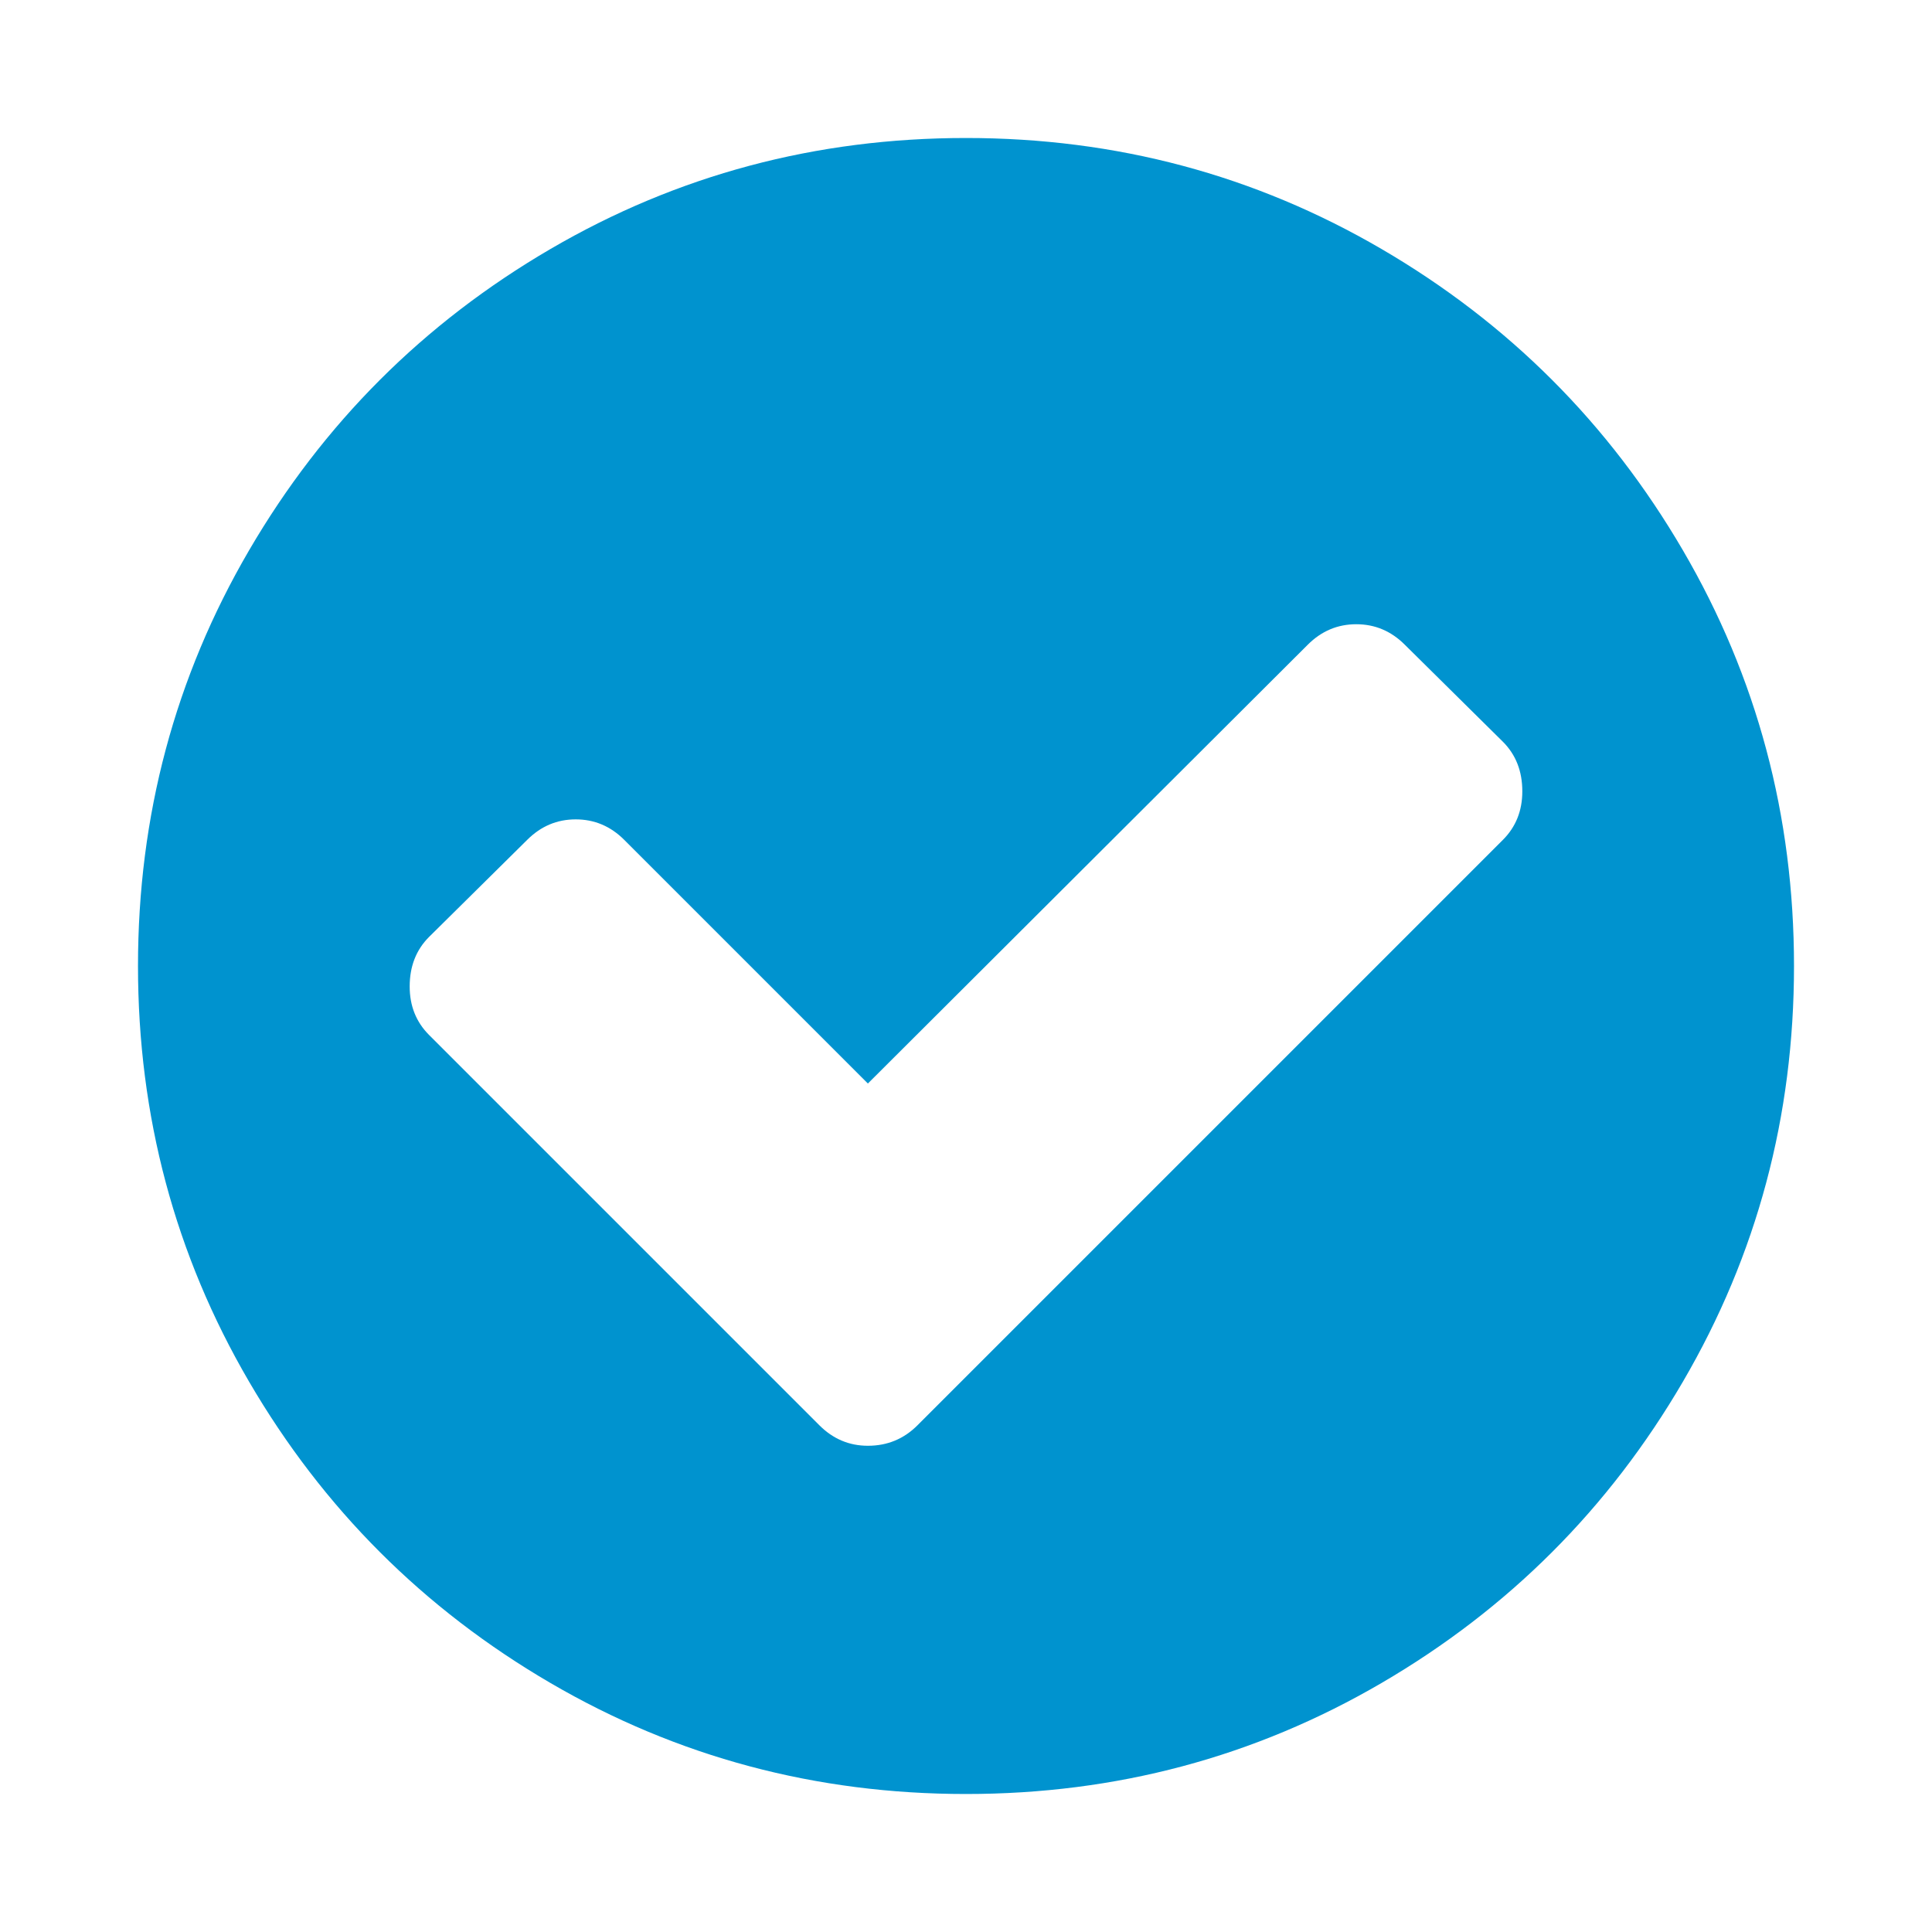
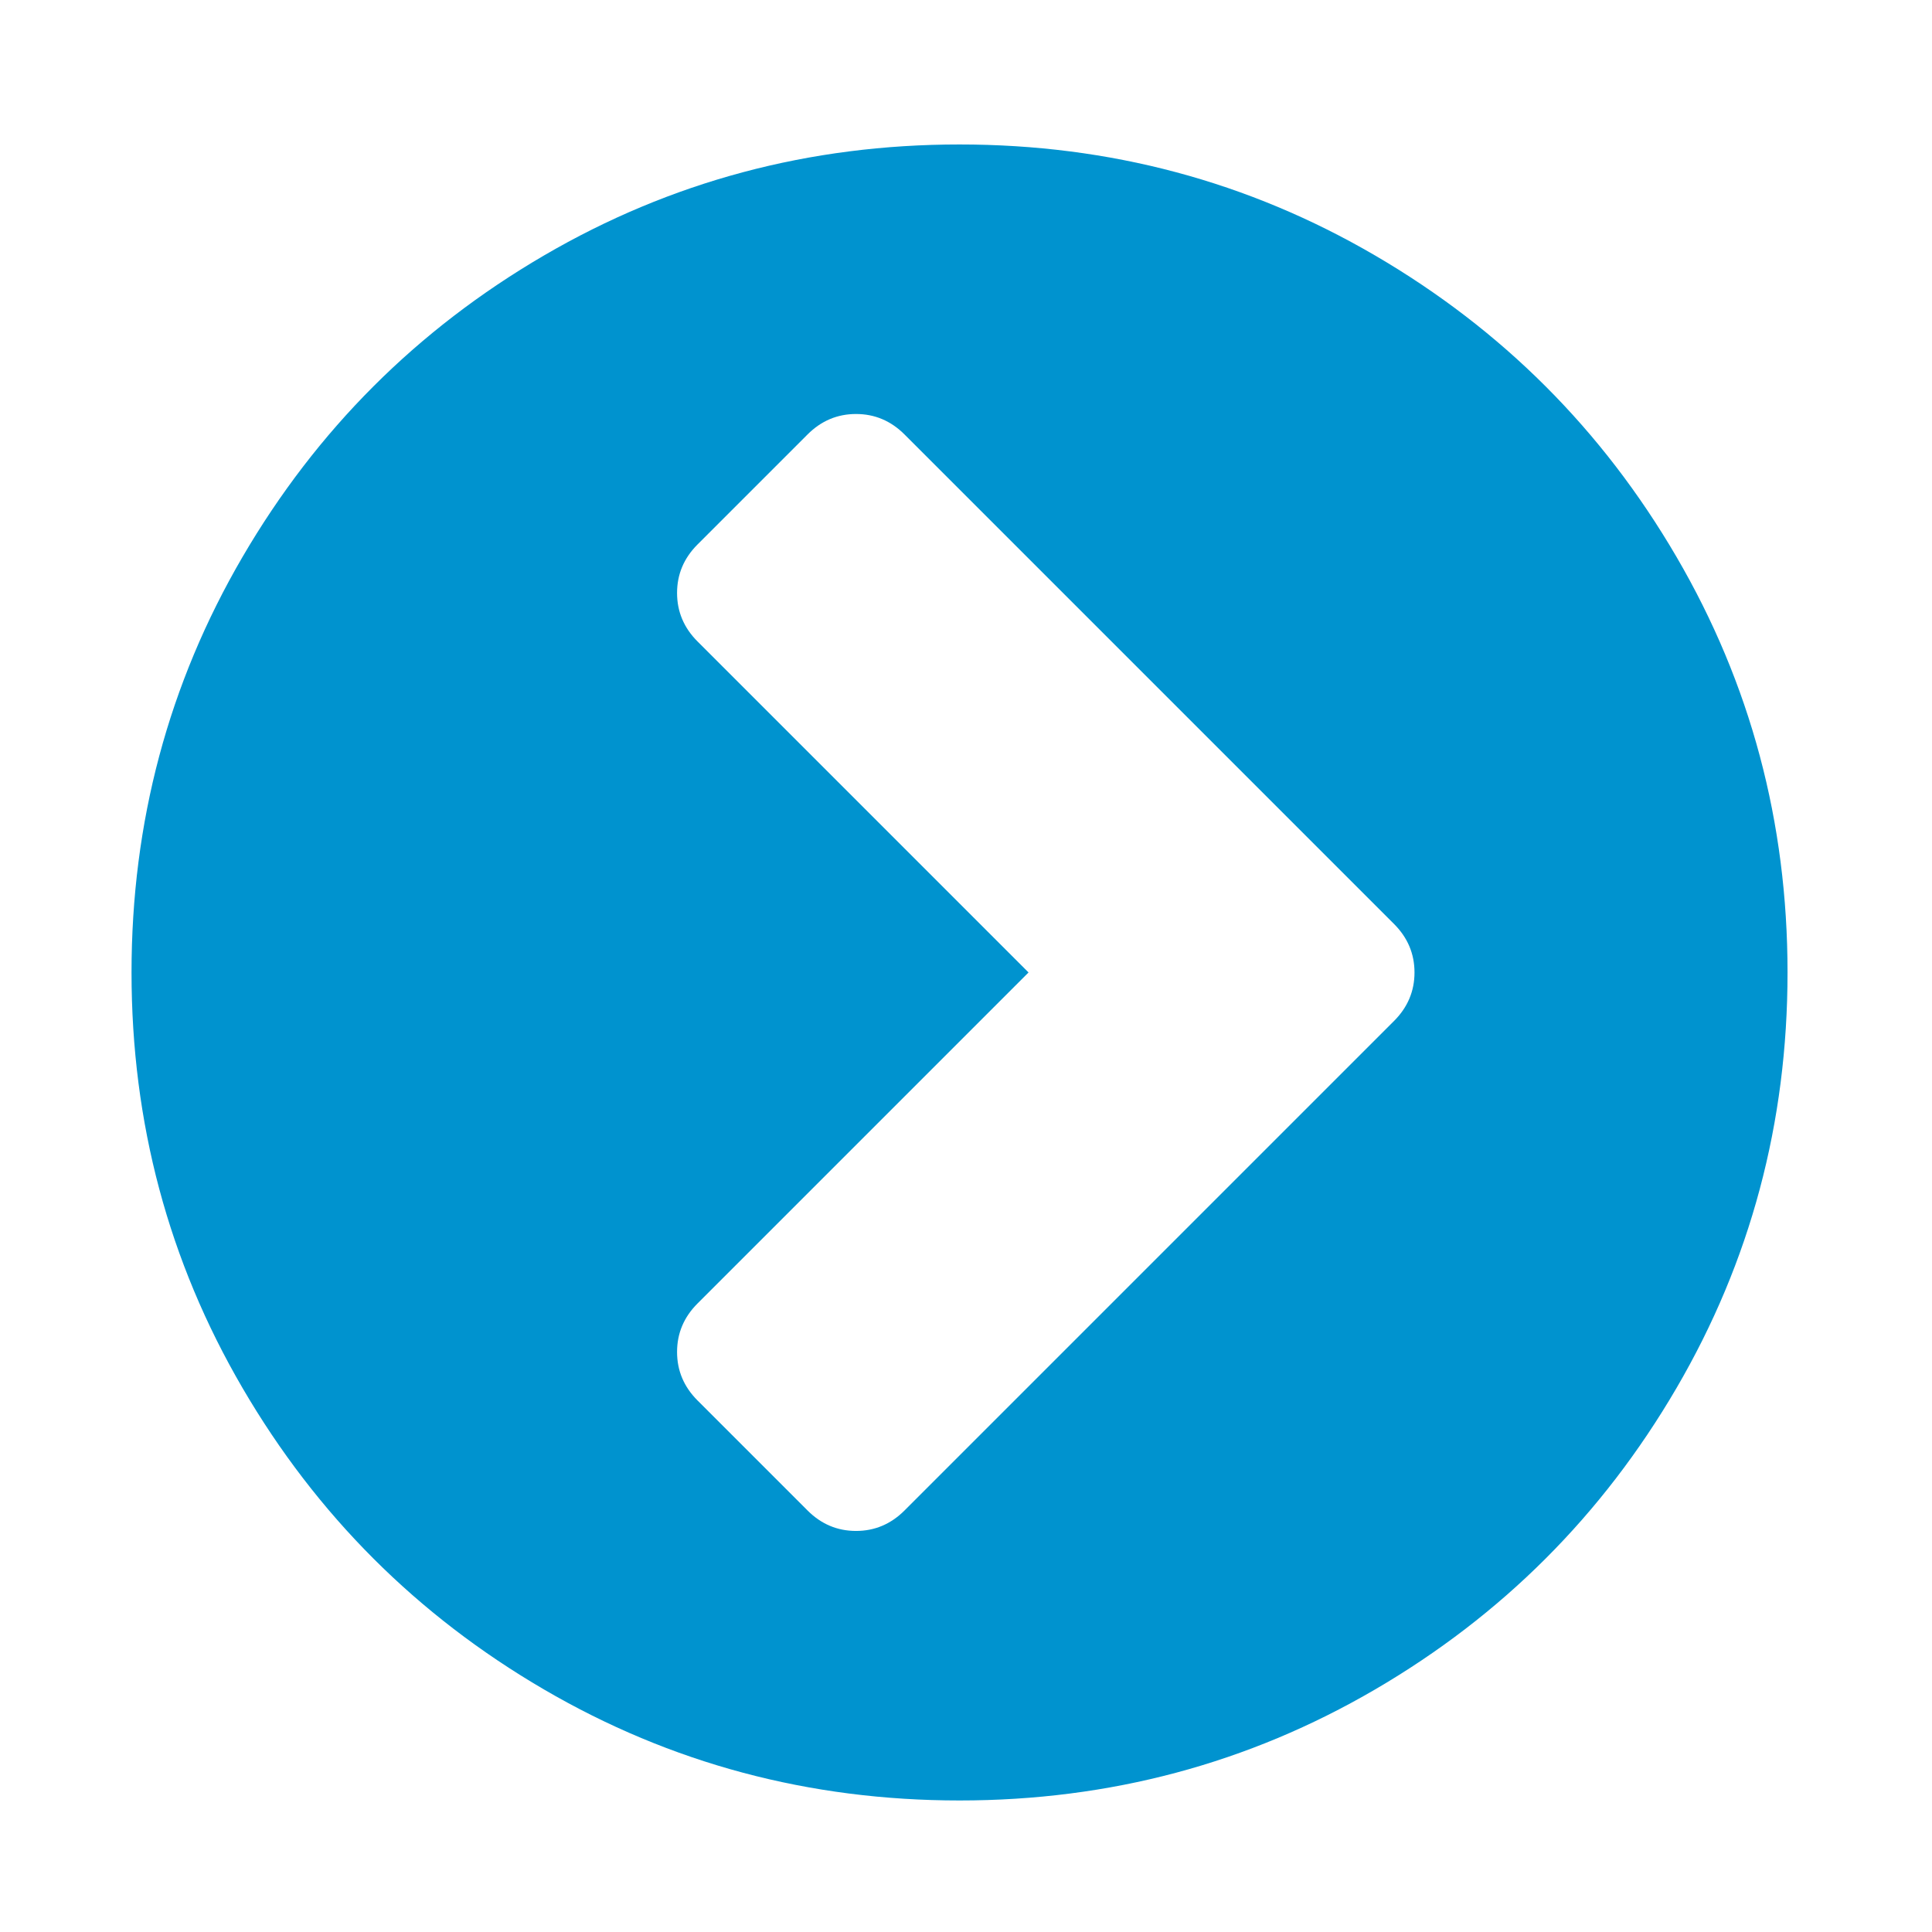
- <svg xmlns="http://www.w3.org/2000/svg" fill="#0093cf" id="learn-more" viewBox="0 0 1792 1792">
-   <path d="M1412,734c0-18.7-6-34-18-46l-91-90c-12.7-12.7-27.7-19-45-19s-32.3,6.3-45,19l-408,407L579,779c-12.7-12.7-27.7-19-45-19  s-32.3,6.3-45,19l-91,90c-12,12-18,27.3-18,46c0,18,6,33,18,45l362,362c12.7,12.7,27.7,19,45,19c18,0,33.3-6.3,46-19l543-543  C1406,767,1412,752,1412,734z M1664,896c0,139.3-34.3,267.8-103,385.5s-161.8,210.8-279.5,279.5s-246.2,103-385.5,103  s-267.8-34.3-385.5-103S299.7,1399.2,231,1281.5S128,1035.3,128,896s34.3-267.8,103-385.5S392.8,299.7,510.5,231S756.7,128,896,128  s267.8,34.3,385.5,103s210.8,161.8,279.5,279.5S1664,756.7,1664,896z" />
+ <svg xmlns="http://www.w3.org/2000/svg" version="1.1" id="learn-more" x="0px" y="0px" viewBox="0 0 1792 1792" style="enable-background:new 0 0 1792 1792;" xml:space="preserve">
+   <style type="text/css">
+ 	.st0{fill:#0093CF;}
+ </style>
+   <path class="st0" d="M839,1401l454-454c12.7-12.7,19-27.7,19-45s-6.3-32.3-19-45L839,403c-12.7-12.7-27.7-19-45-19s-32.3,6.3-45,19  L647,505c-12.7,12.7-19,27.7-19,45s6.3,32.3,19,45l307,307l-307,307c-12.7,12.7-19,27.7-19,45s6.3,32.3,19,45l102,102  c12.7,12.7,27.7,19,45,19S826.3,1413.7,839,1401z M1658,902c0,139.3-34.3,267.8-103,385.5s-161.8,210.8-279.5,279.5  s-246.2,103-385.5,103s-267.8-34.3-385.5-103S293.7,1405.2,225,1287.5S122,1041.3,122,902s34.3-267.8,103-385.5  S386.8,305.7,504.5,237S750.7,134,890,134s267.8,34.3,385.5,103s210.8,161.8,279.5,279.5S1658,762.7,1658,902z" />
</svg>
